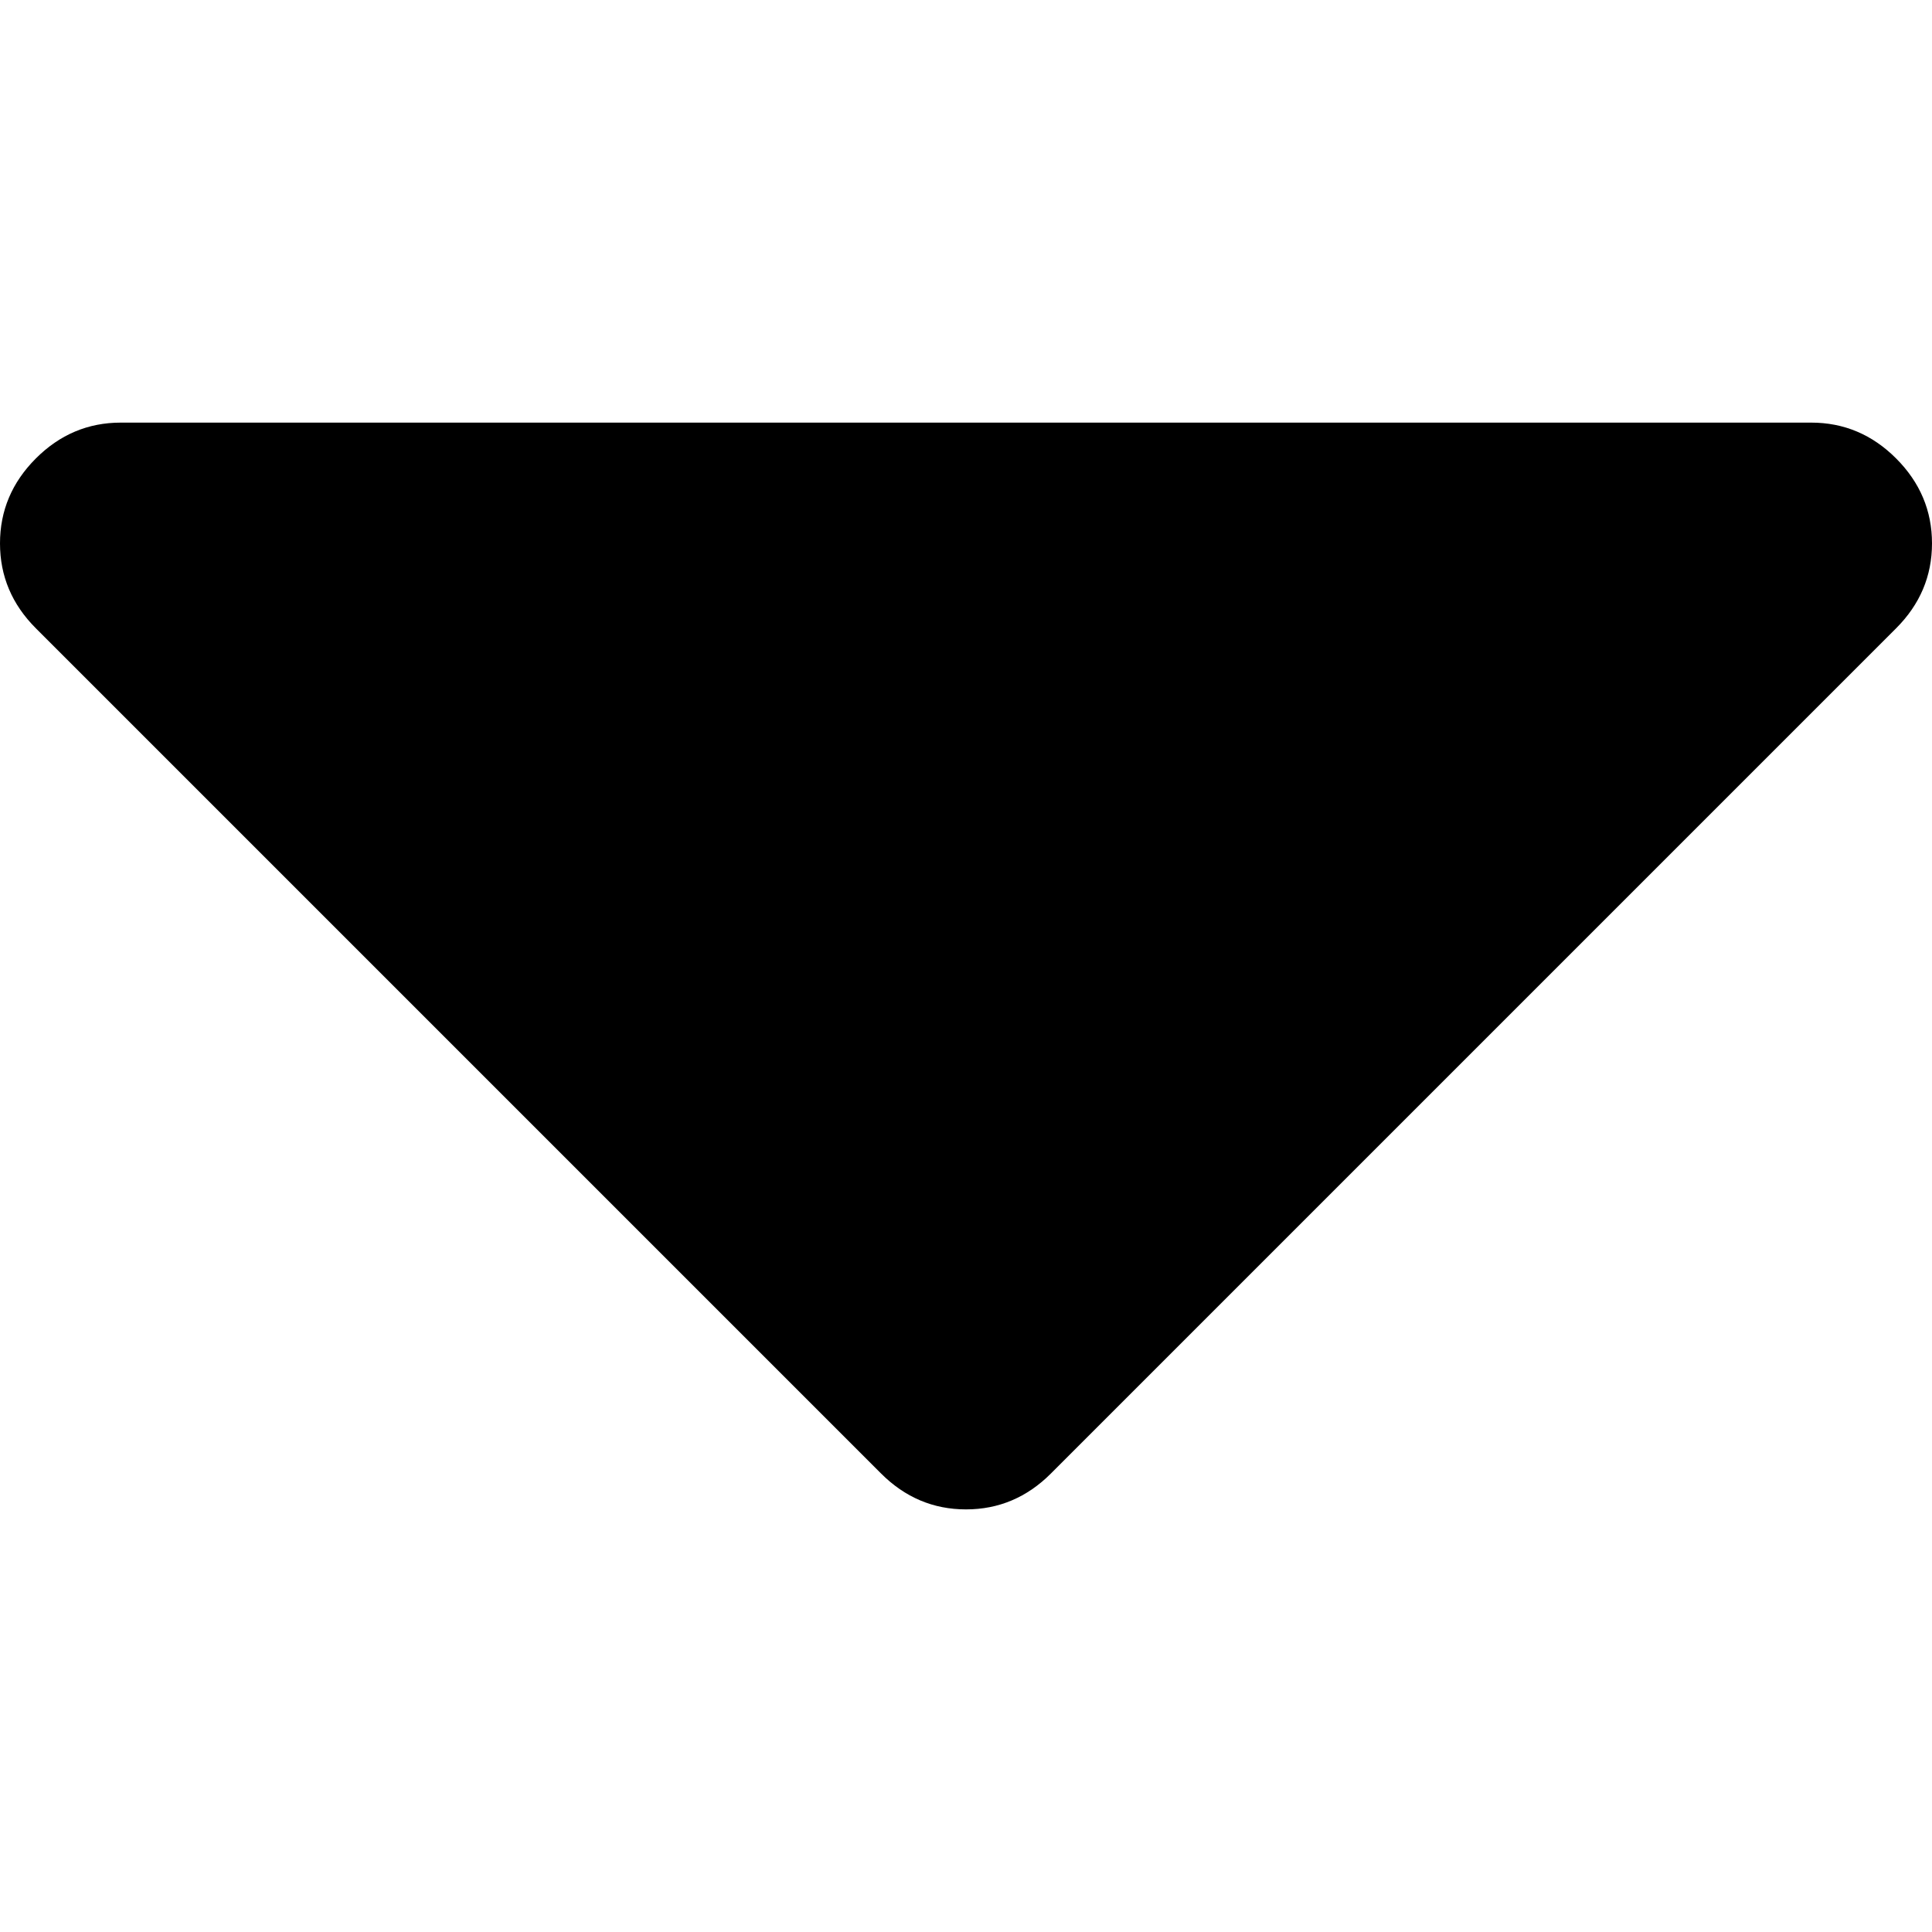
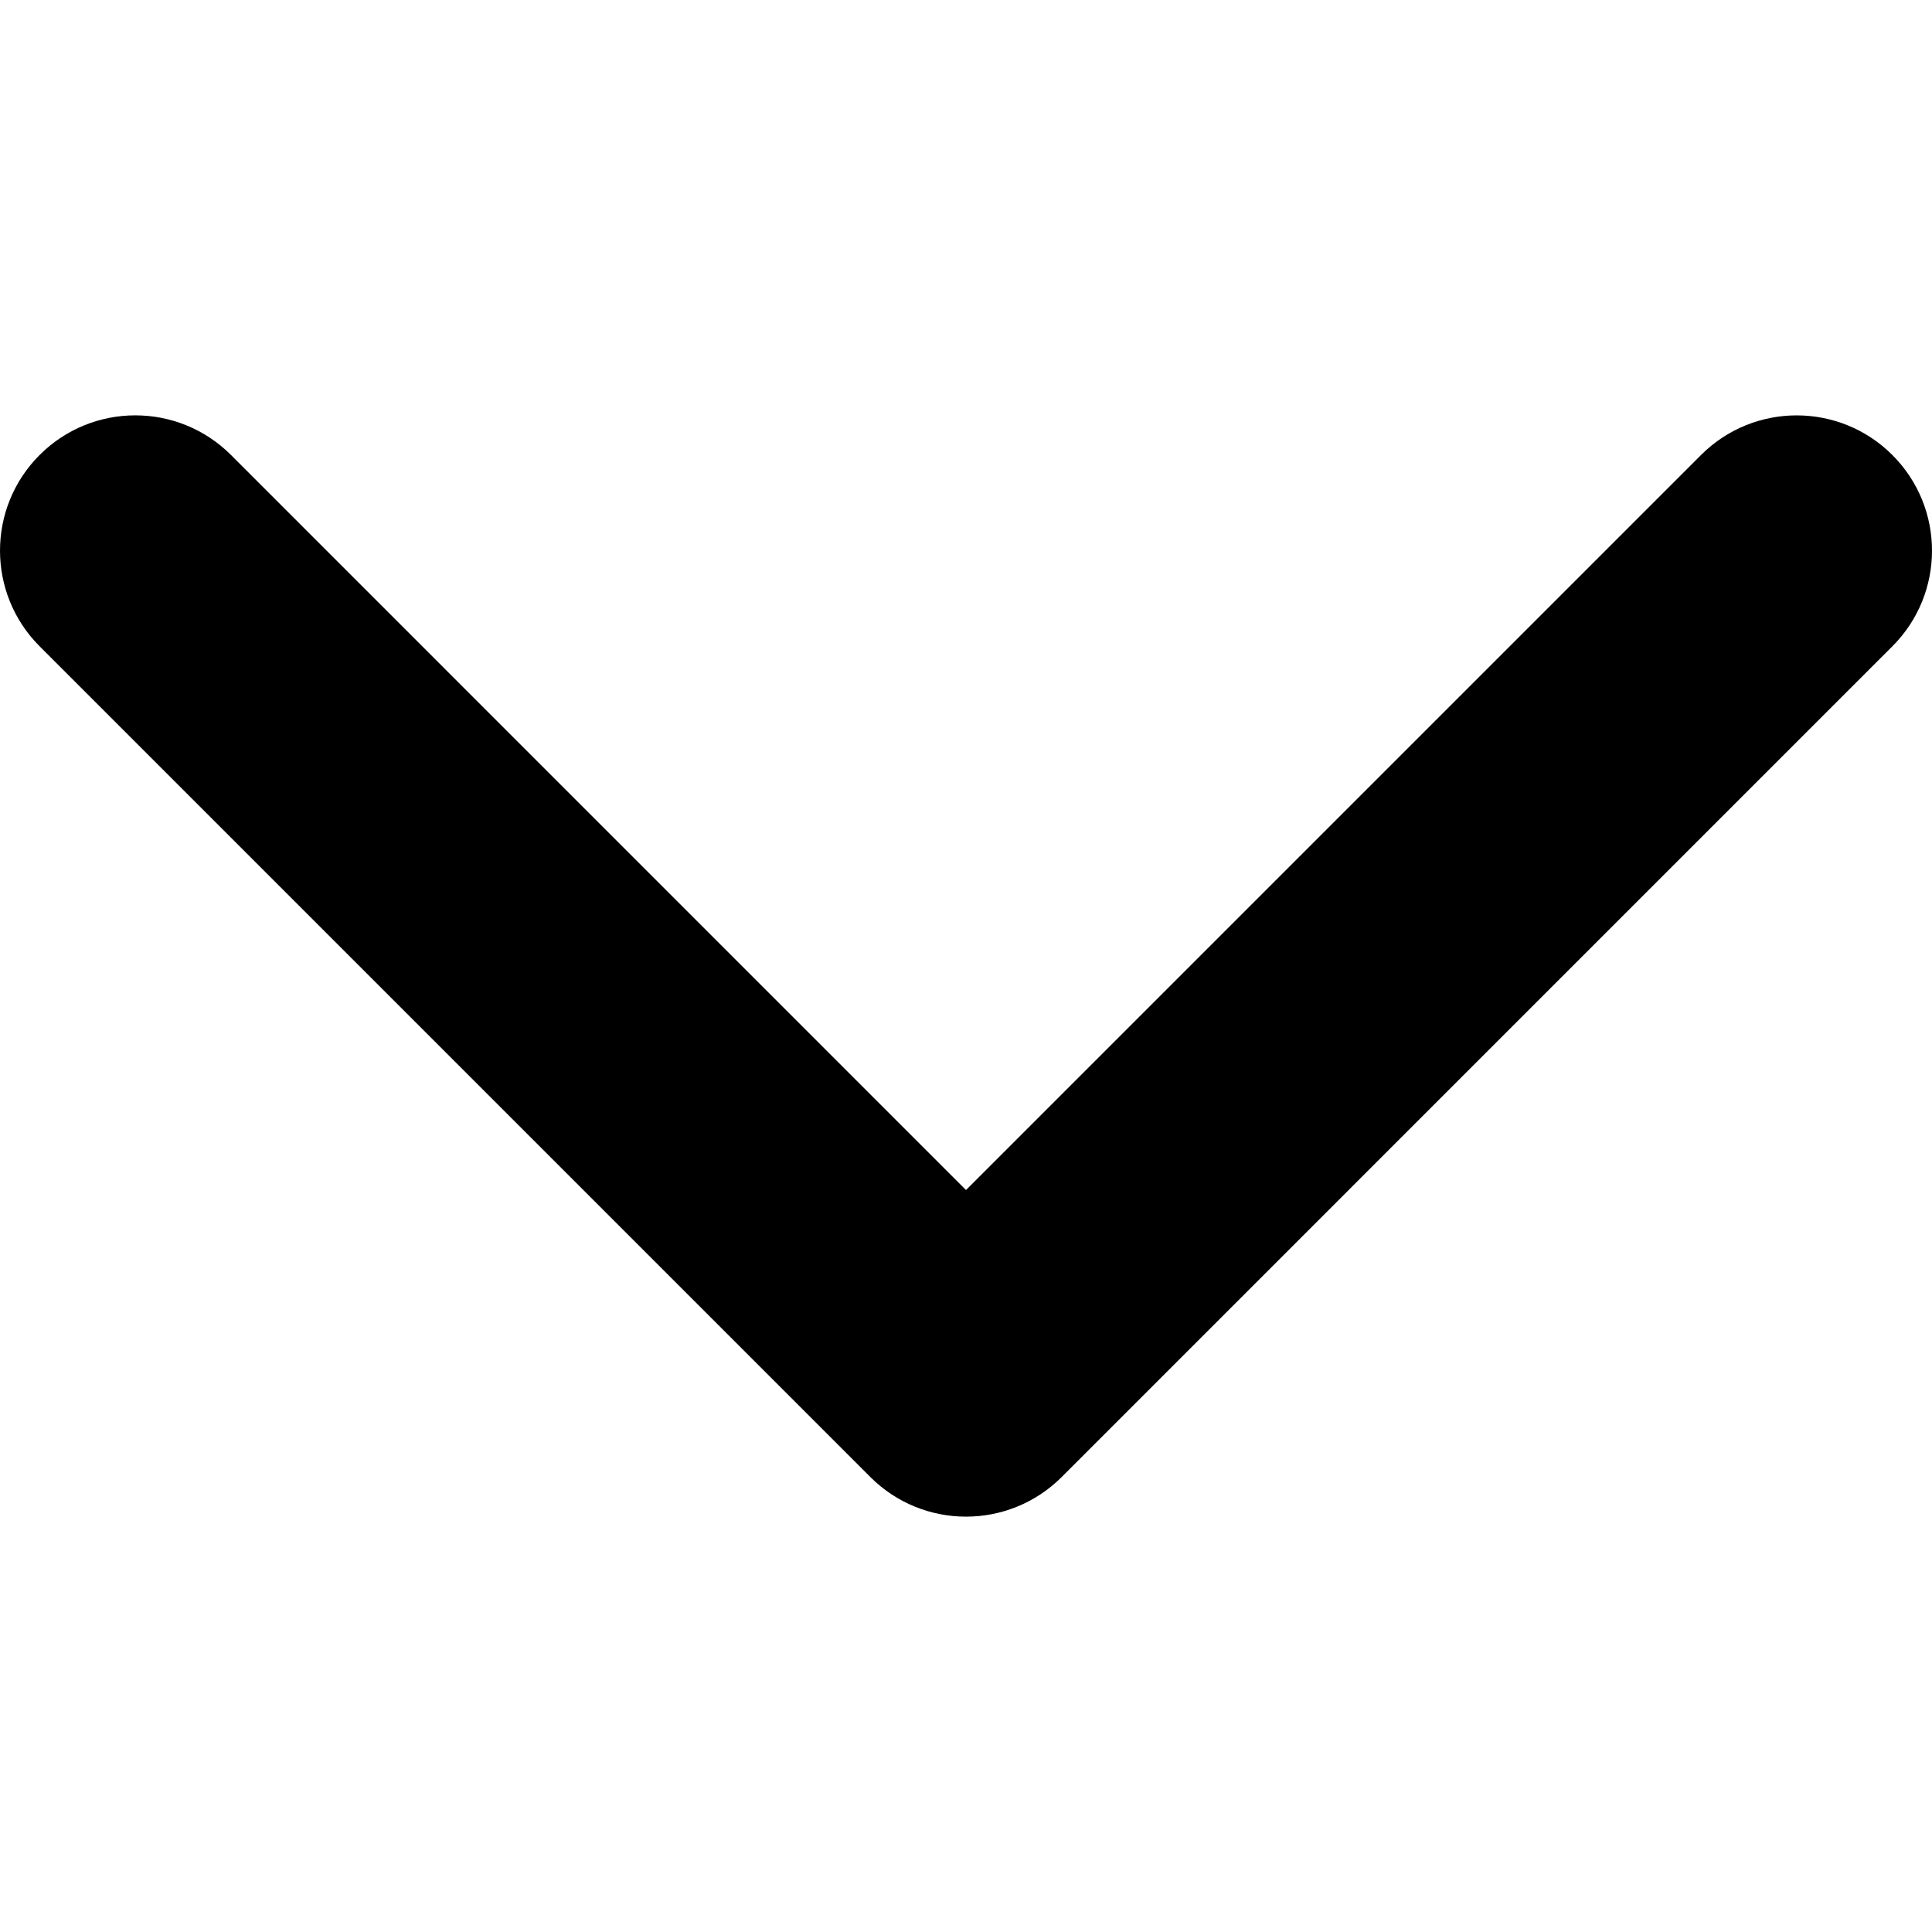
- <svg xmlns="http://www.w3.org/2000/svg" version="1.1" id="Capa_1" x="0px" y="0px" width="292.362px" height="292.362px" viewBox="0 0 292.362 292.362" style="enable-background:new 0 0 292.362 292.362;" xml:space="preserve">
+ <svg xmlns="http://www.w3.org/2000/svg" version="1.1" id="Capa_1" x="0px" y="0px" width="451.847px" height="451.847px" viewBox="0 0 451.847 451.847" style="enable-background:new 0 0 451.847 451.847;" xml:space="preserve">
  <g>
-     <path d="M286.935,69.377c-3.614-3.617-7.898-5.424-12.848-5.424H18.274c-4.952,0-9.233,1.807-12.85,5.424   C1.807,72.998,0,77.279,0,82.228c0,4.948,1.807,9.229,5.424,12.847l127.907,127.907c3.621,3.617,7.902,5.428,12.85,5.428   s9.233-1.811,12.847-5.428L286.935,95.074c3.613-3.617,5.427-7.898,5.427-12.847C292.362,77.279,290.548,72.998,286.935,69.377z" />
+     <path d="M225.923,354.706c-8.098,0-16.195-3.092-22.369-9.263L9.27,151.157c-12.359-12.359-12.359-32.397,0-44.751   c12.354-12.354,32.388-12.354,44.748,0l171.905,171.915l171.906-171.909c12.359-12.354,32.391-12.354,44.744,0   c12.365,12.354,12.365,32.392,0,44.751L248.292,345.449C242.115,351.621,234.018,354.706,225.923,354.706z" />
  </g>
  <g>
</g>
  <g>
</g>
  <g>
</g>
  <g>
</g>
  <g>
</g>
  <g>
</g>
  <g>
</g>
  <g>
</g>
  <g>
</g>
  <g>
</g>
  <g>
</g>
  <g>
</g>
  <g>
</g>
  <g>
</g>
  <g>
</g>
</svg>
